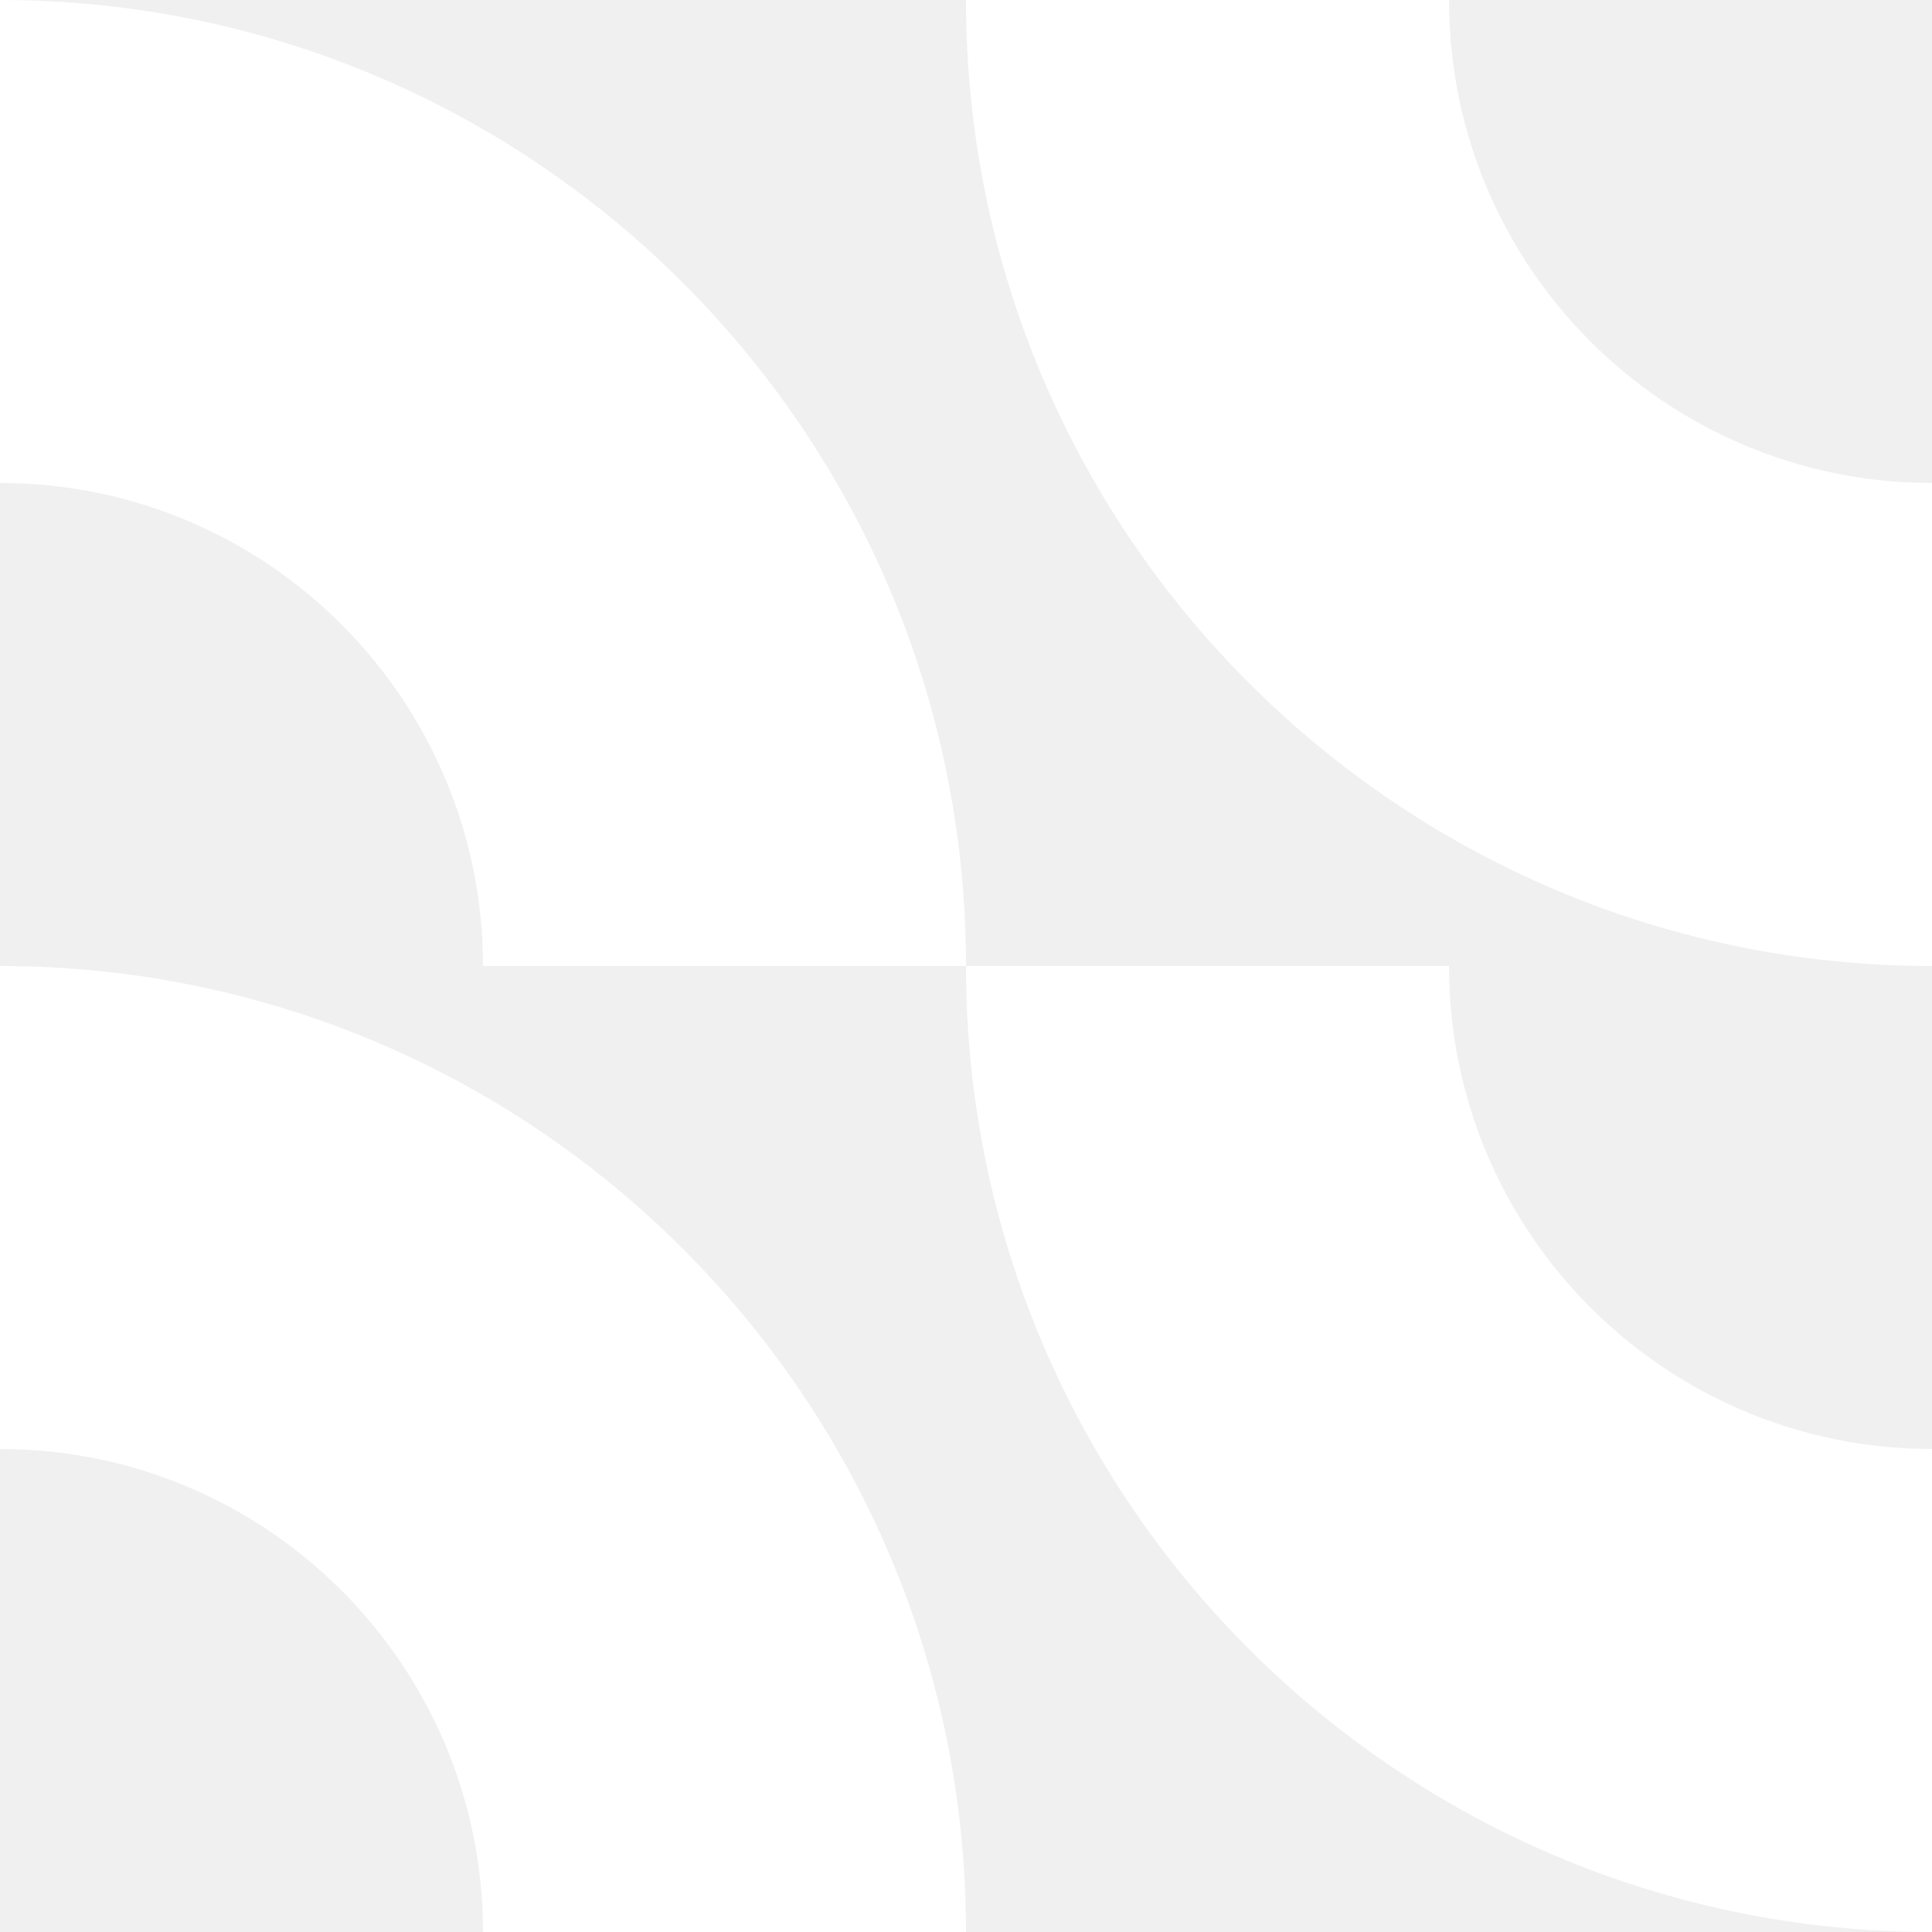
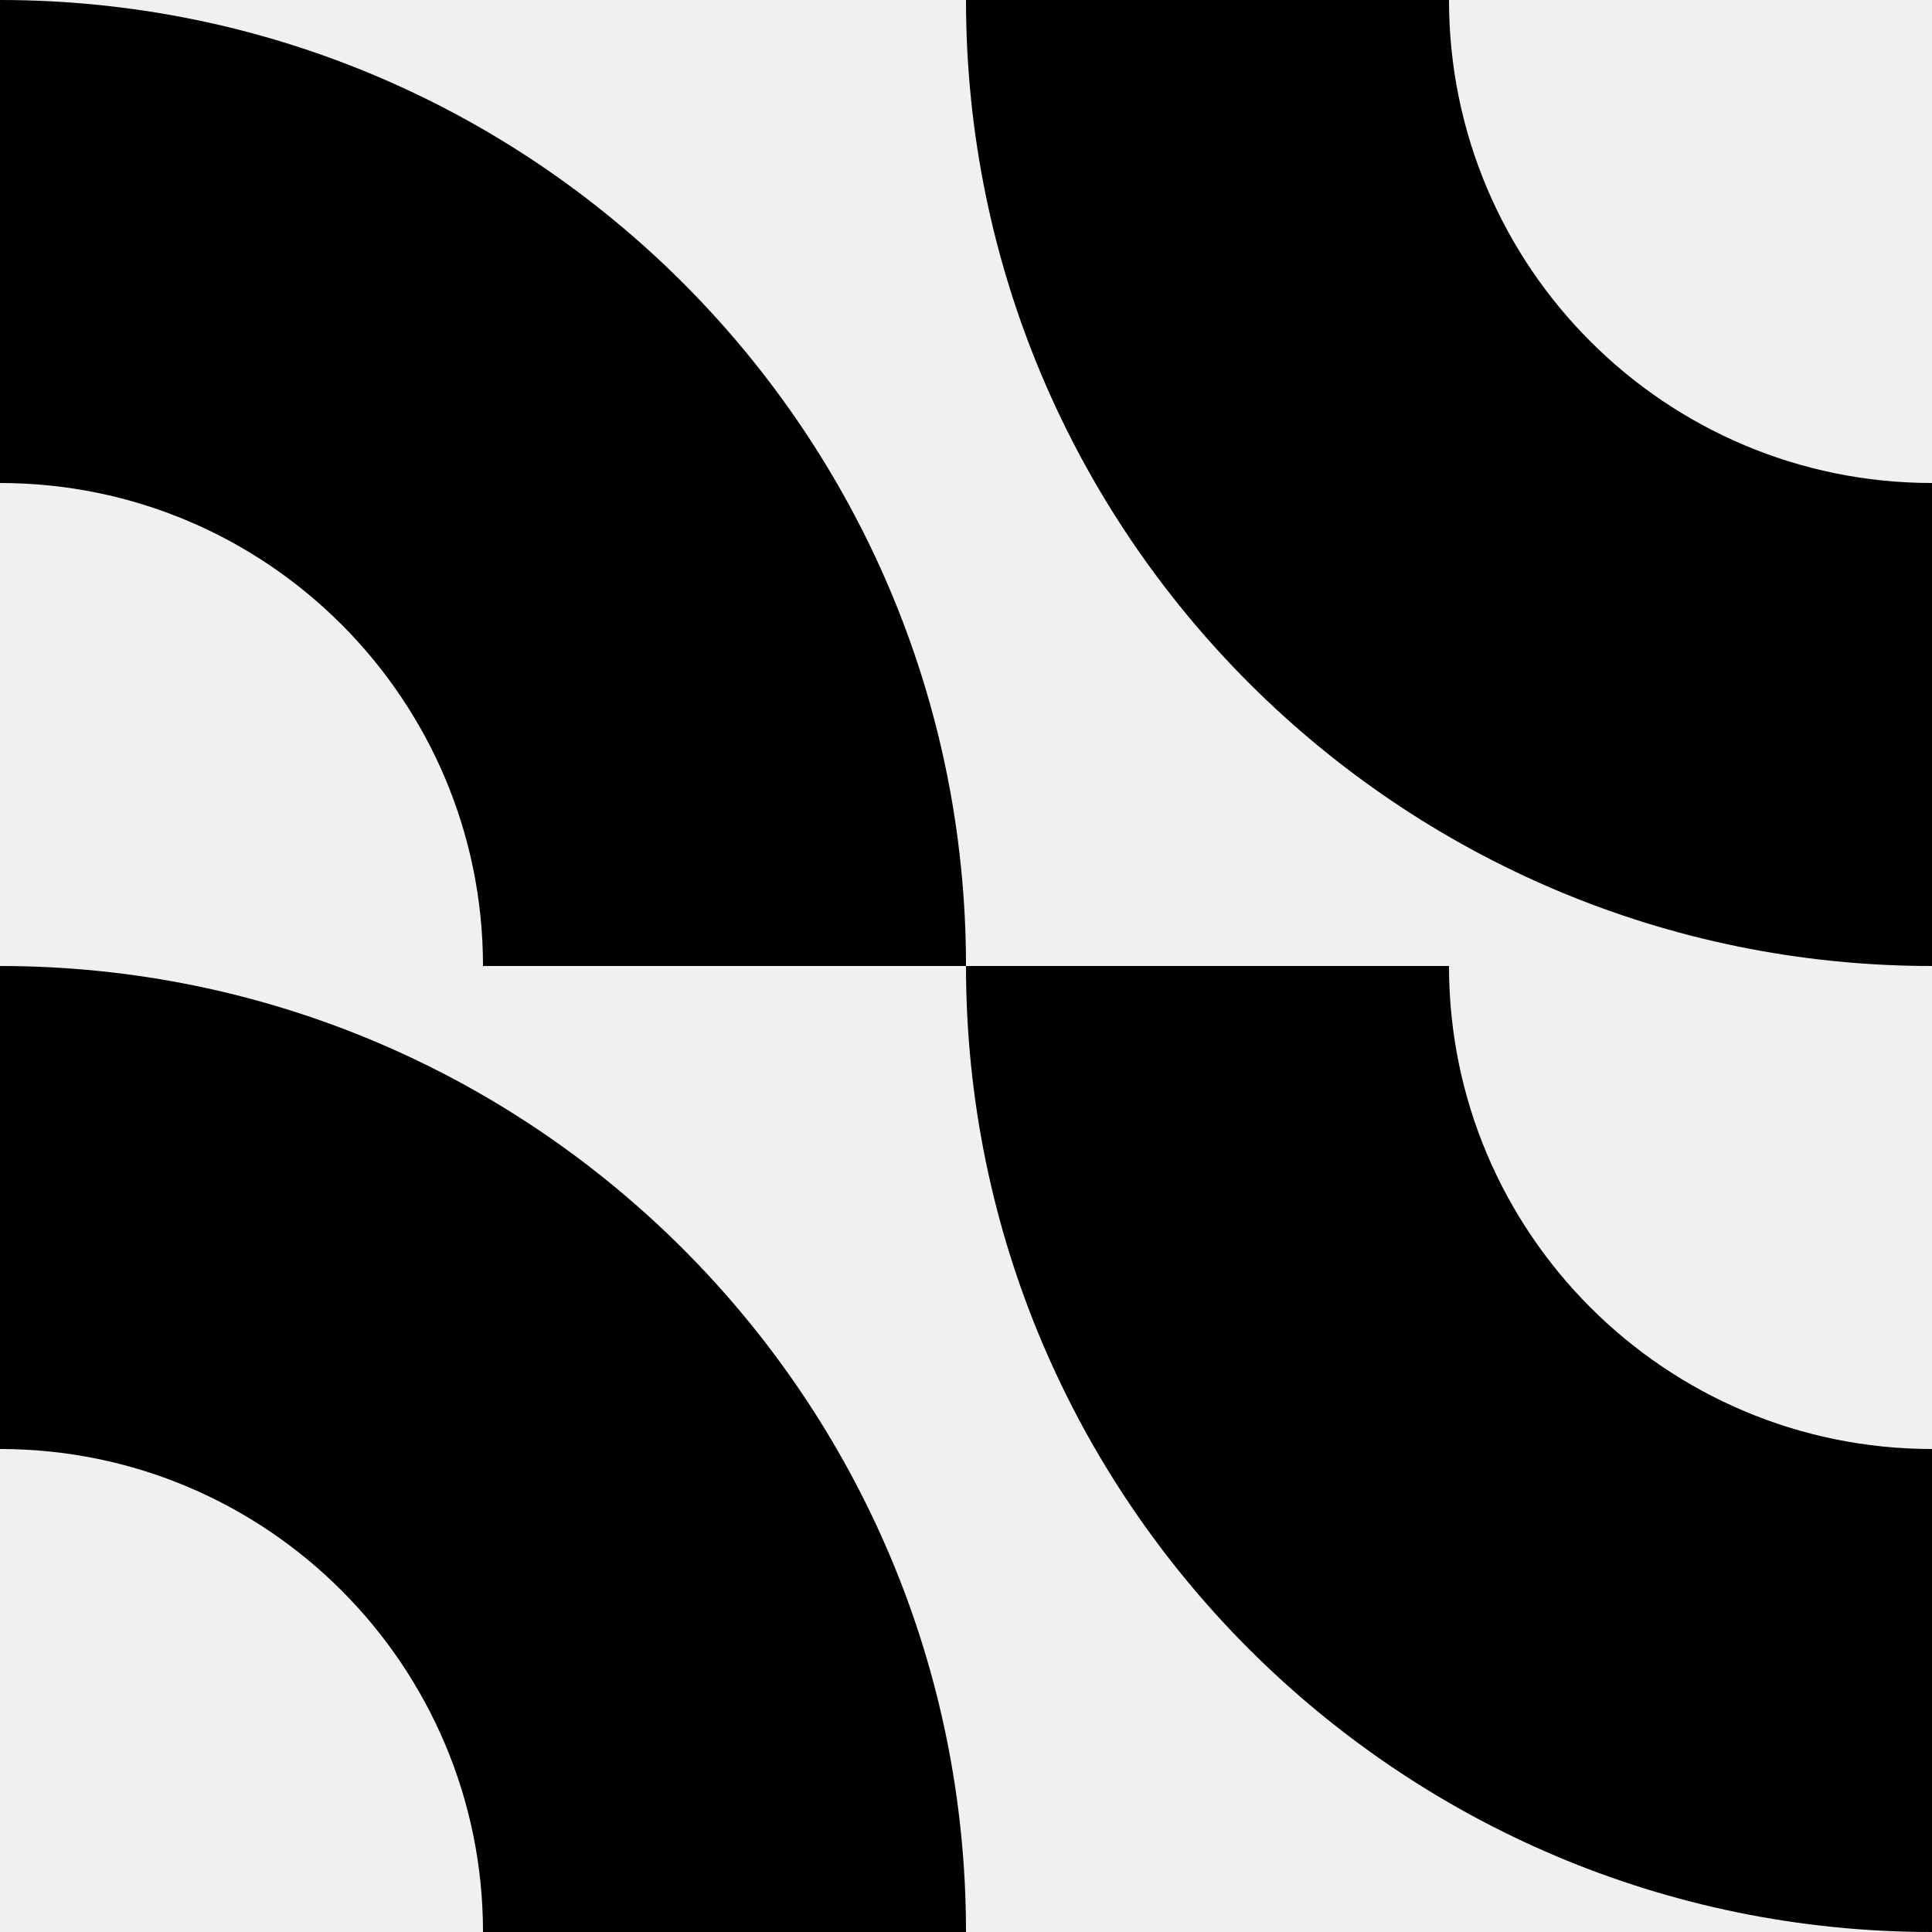
- <svg xmlns="http://www.w3.org/2000/svg" width="180" height="180" viewBox="0 0 180 180" fill="none">
-   <path d="M180 180L180 135C155.2 135 135 114.9 135 90L90 90C90 139.7 130.3 180 180 180Z" fill="white" />
-   <path d="M90 180L45 180C45 155.2 24.9 135 1.23294e-09 135L0 90C49.7 90 90 130.3 90 180Z" fill="white" />
-   <path d="M180 90L180 45C155.2 45 135 24.9 135 -1.23294e-09L90 0C90 49.7 130.3 90 180 90Z" fill="white" />
-   <path d="M90 90L45 90C45 65.2 24.9 45 1.23294e-09 45L0 0C49.7 -1.36172e-09 90 40.3 90 90Z" fill="white" />
+ <svg xmlns="http://www.w3.org/2000/svg" width="180" height="180" viewBox="0 0 180 180" fill="currentColor">
+   <path d="M180 180L180 135C155.2 135 135 114.9 135 90L90 90C90 139.7 130.3 180 180 180Z" fill="currentColor" />
+   <path d="M90 180L45 180C45 155.2 24.9 135 1.23294e-09 135L0 90C49.7 90 90 130.3 90 180Z" fill="currentColor" />
+   <path d="M180 90L180 45C155.2 45 135 24.9 135 -1.23294e-09L90 0C90 49.7 130.3 90 180 90Z" fill="currentColor" />
+   <path d="M90 90L45 90C45 65.2 24.9 45 1.23294e-09 45L0 0C49.7 -1.36172e-09 90 40.3 90 90Z" fill="currentColor" />
</svg>
